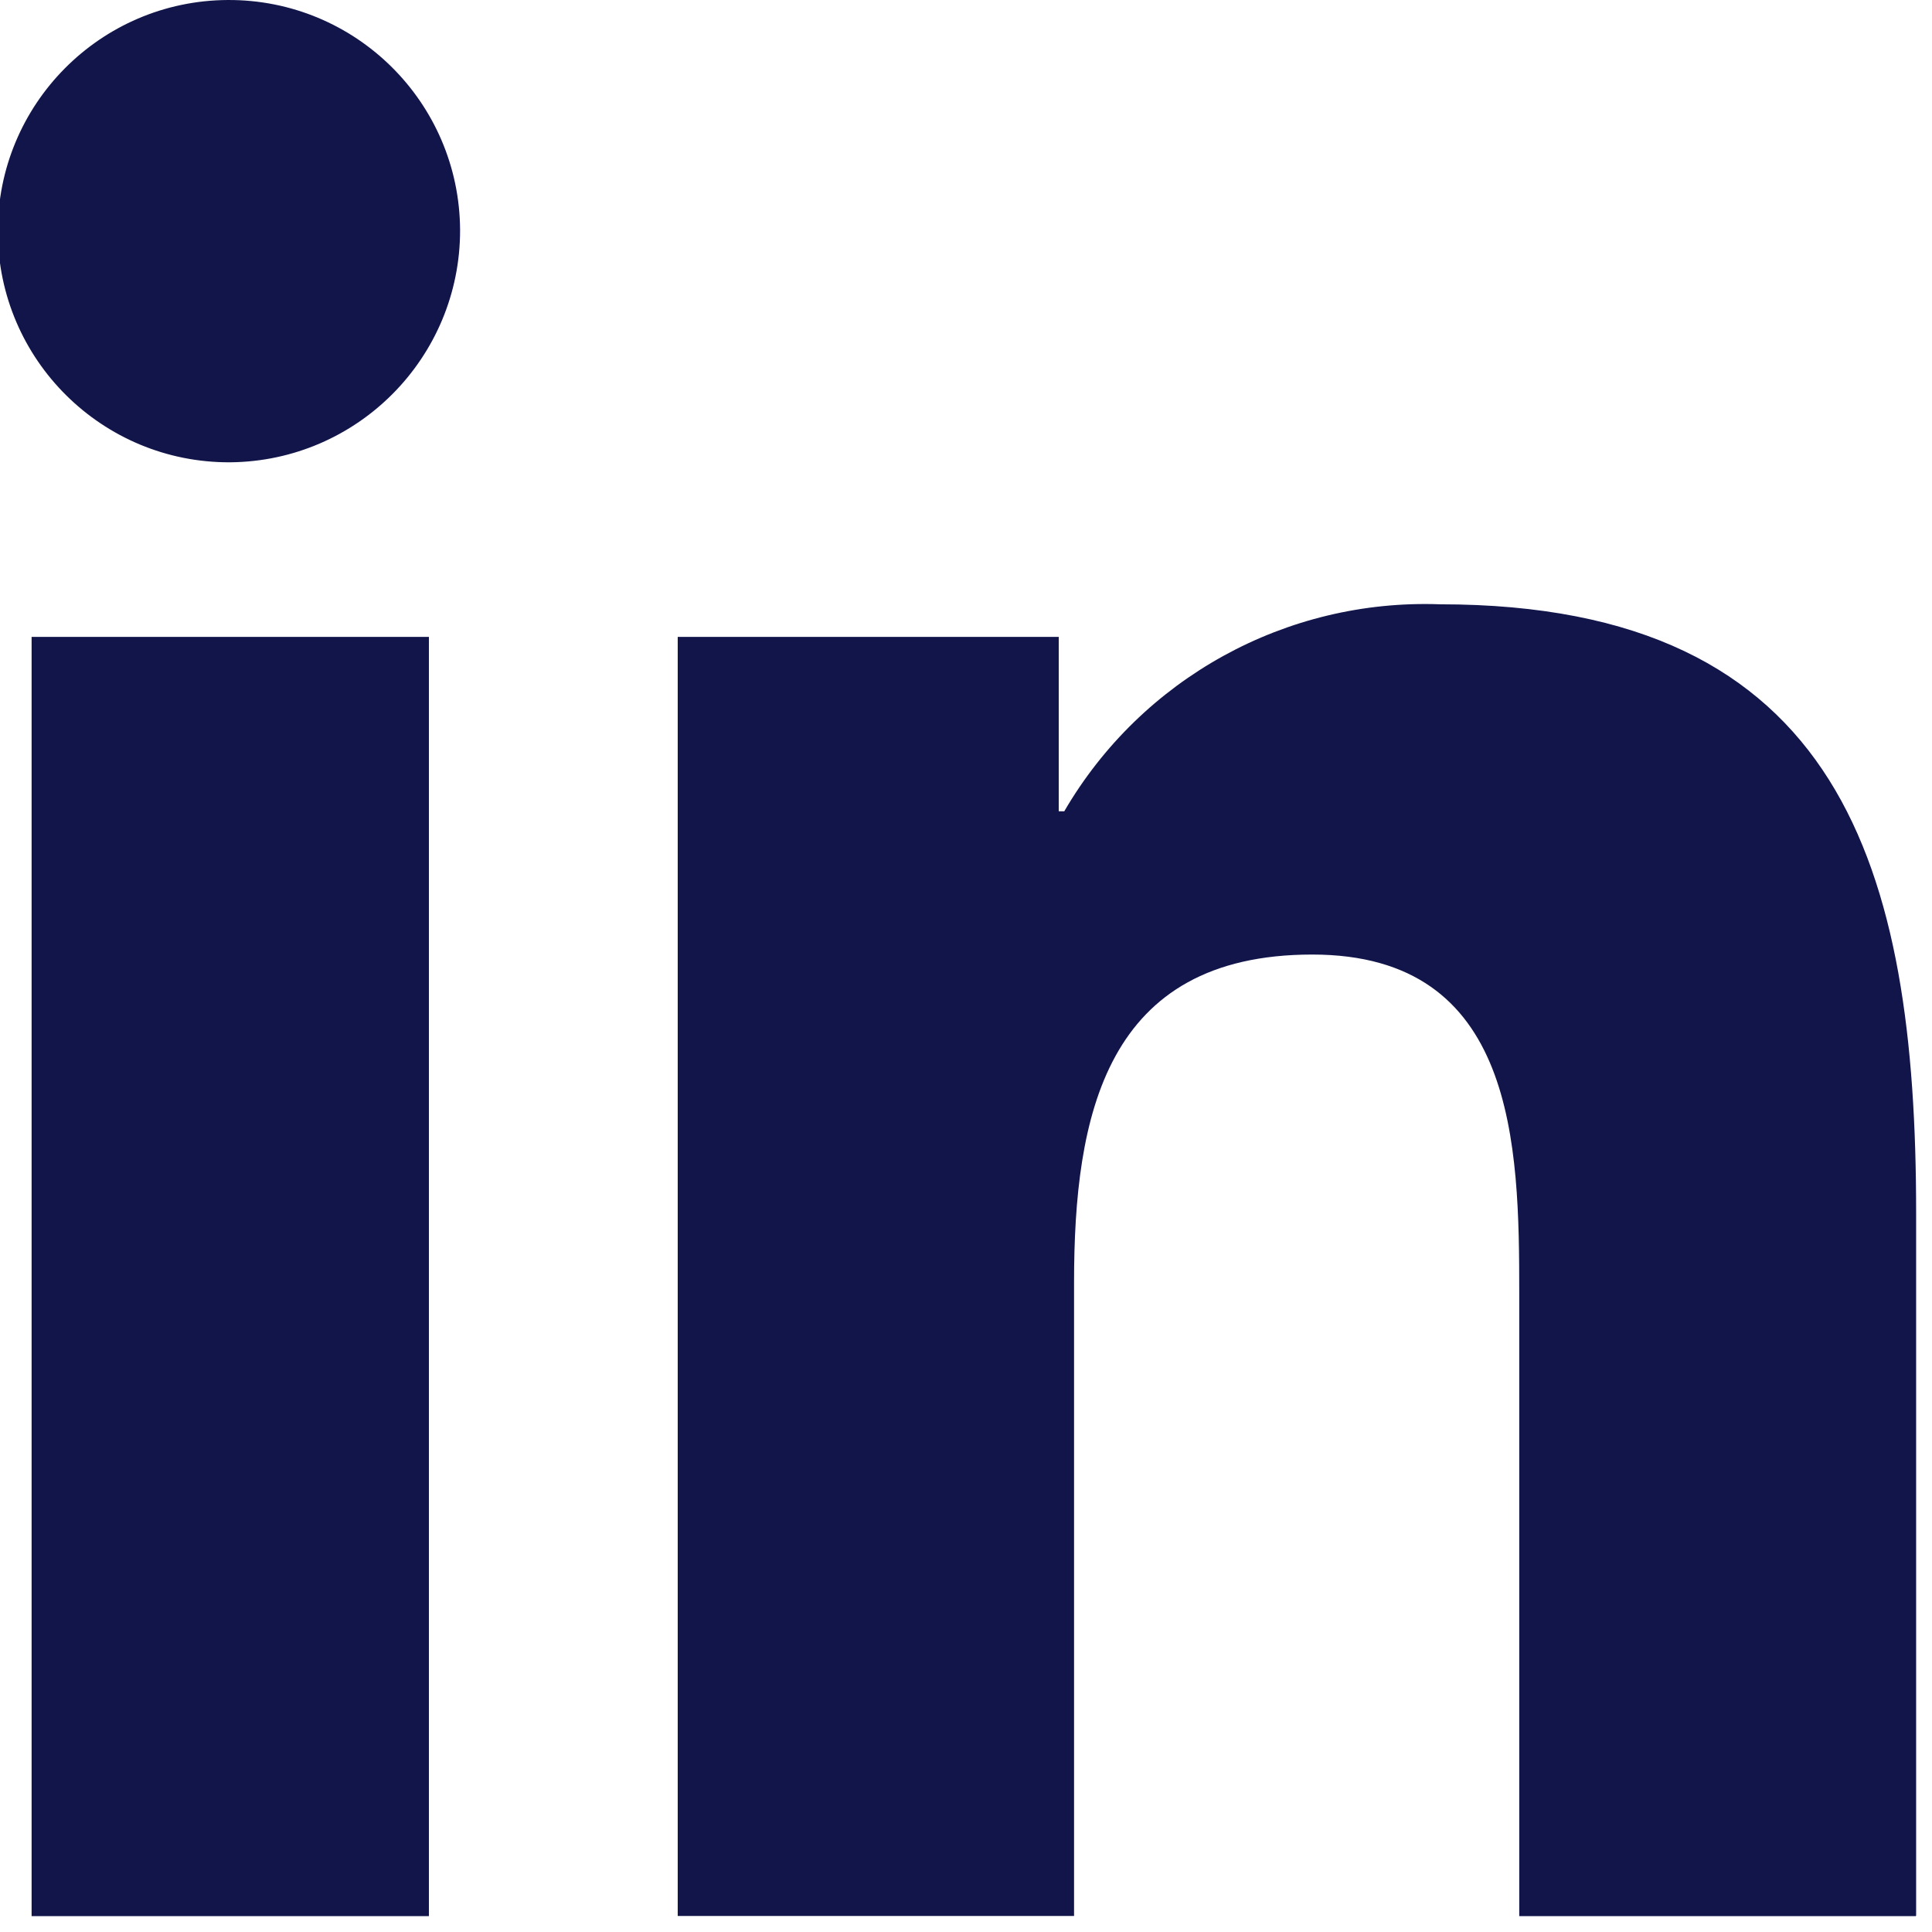
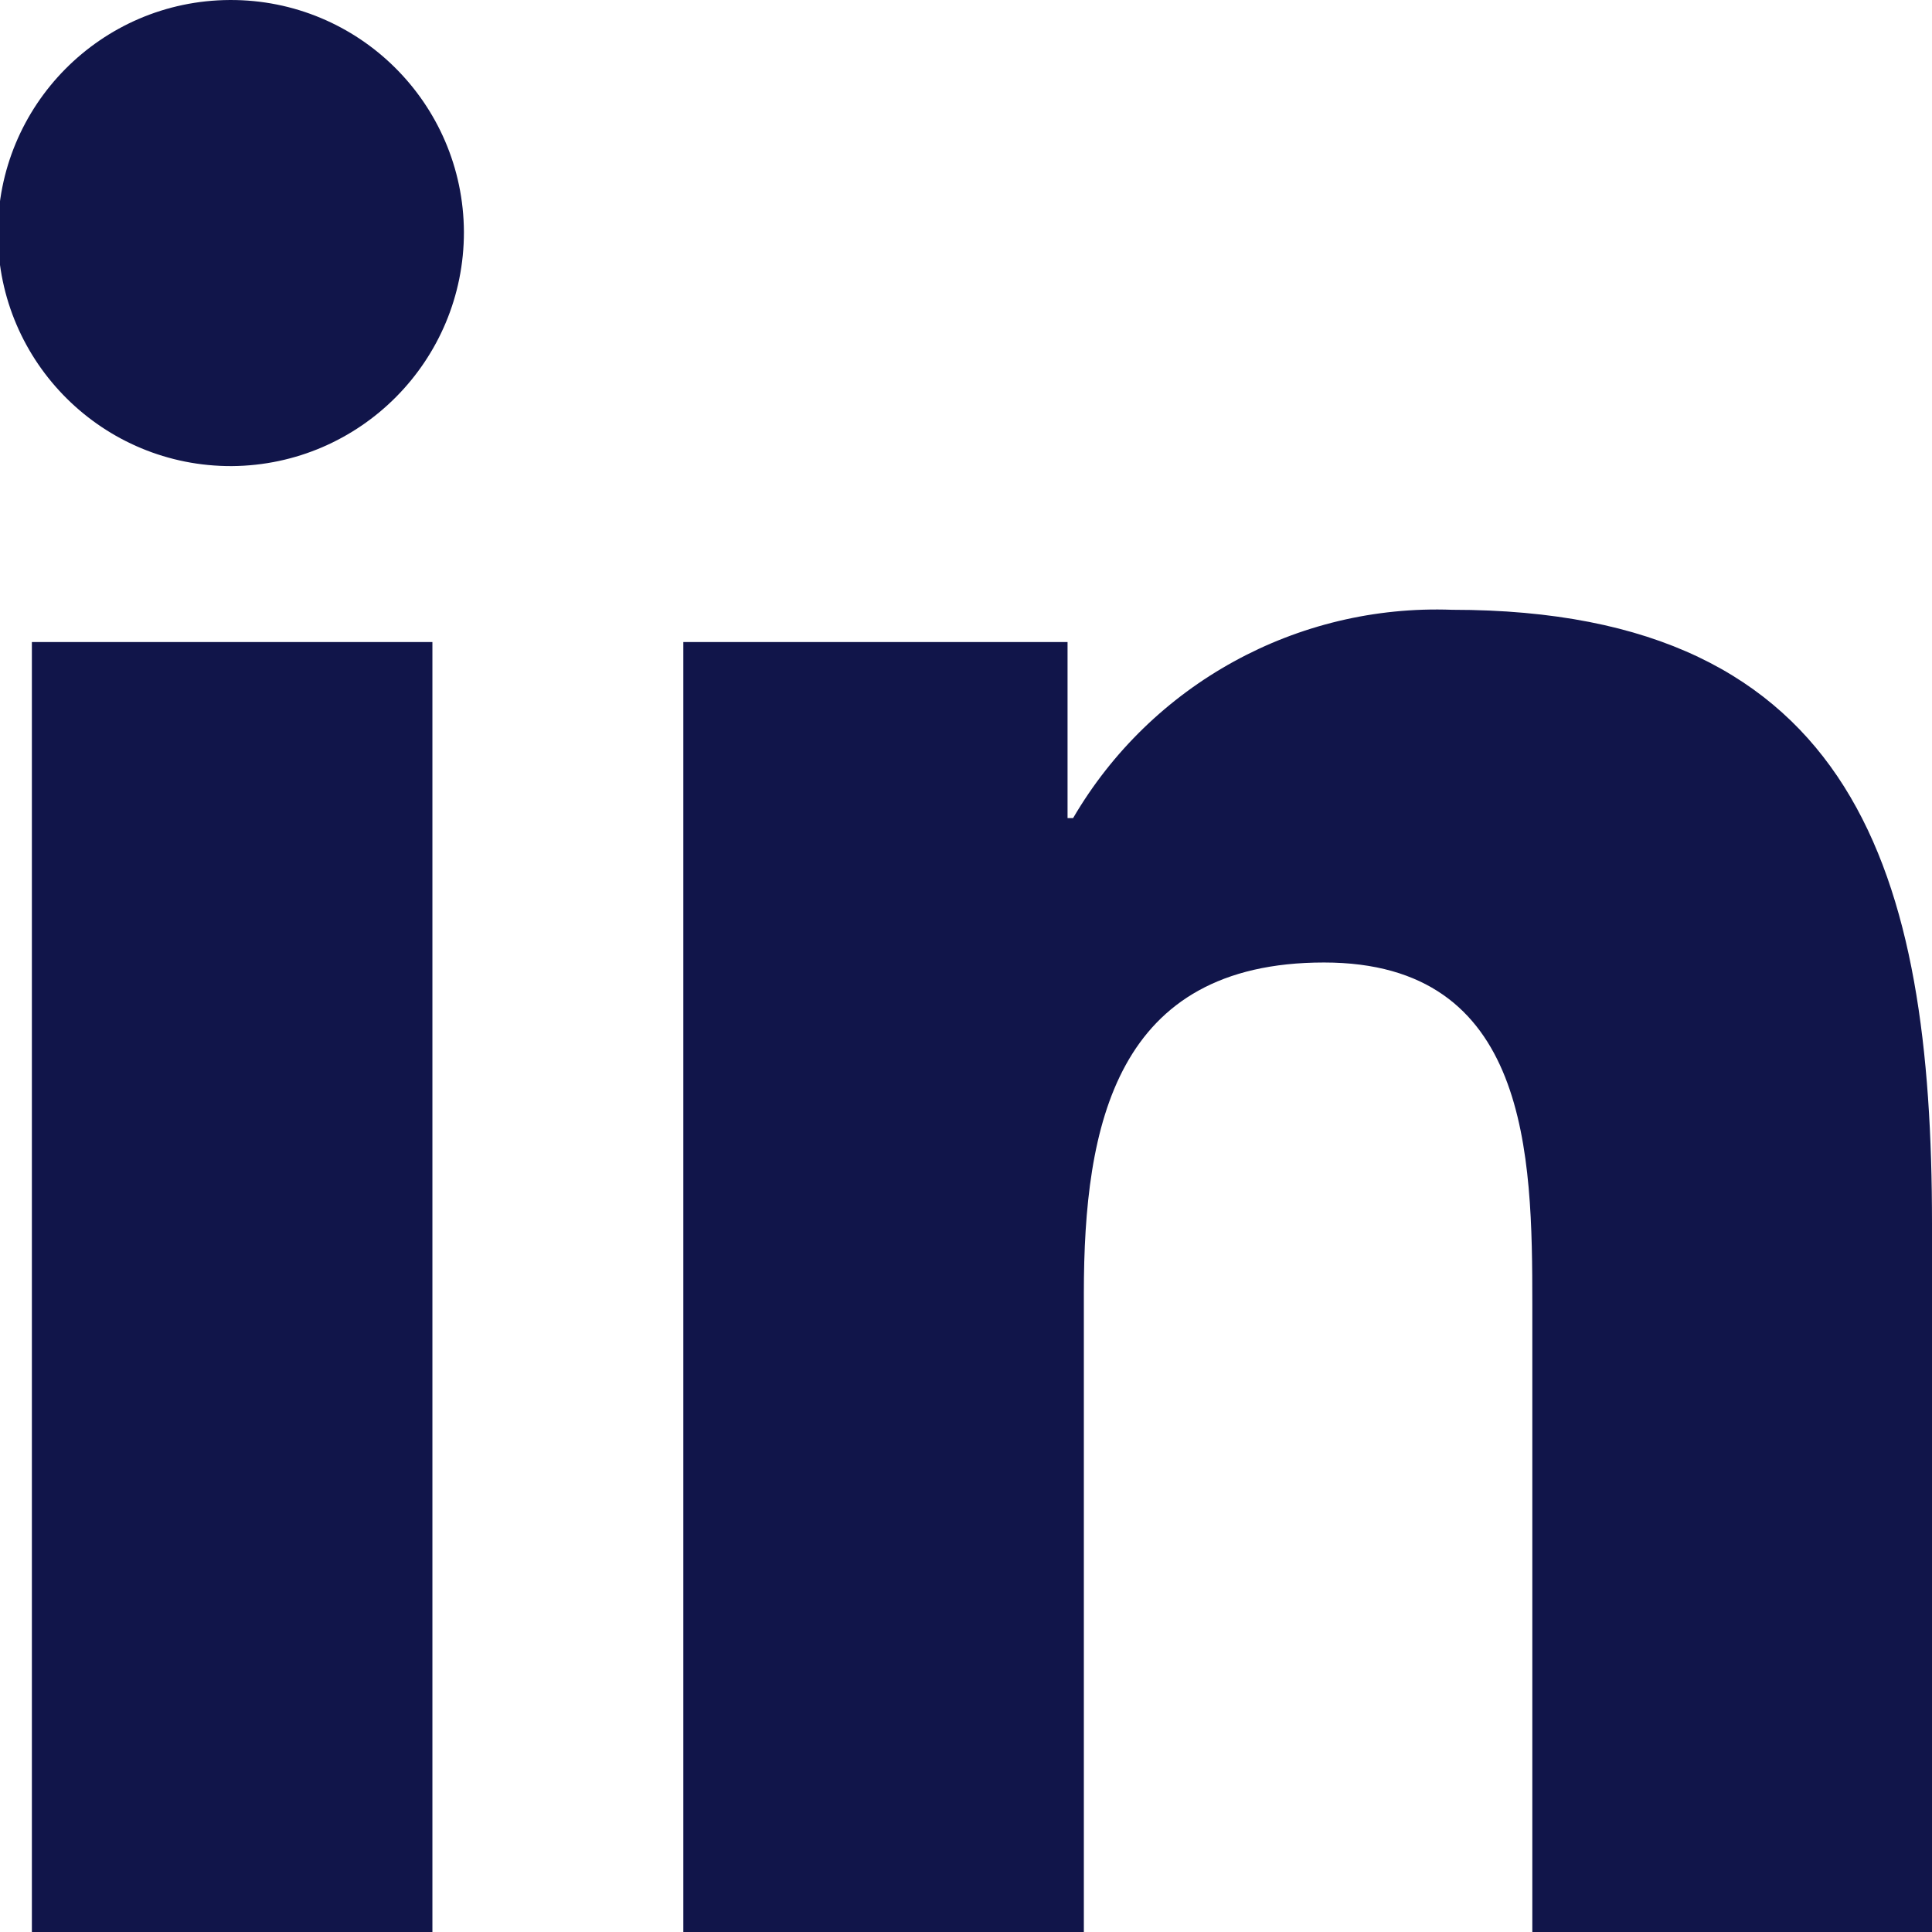
- <svg xmlns="http://www.w3.org/2000/svg" width="14" height="14" viewBox="0 0 14 14">
-   <path id="linkedin-in-brands" d="M3.108,13.895H.229V4.625H3.108ZM1.667,3.36A1.675,1.675,0,1,1,3.334,1.677,1.681,1.681,0,0,1,1.667,3.36ZM13.882,13.895H11.009V9.382c0-1.075-.022-2.455-1.5-2.455-1.5,0-1.726,1.168-1.726,2.377v4.59H4.911V4.625H7.672V5.889h.04a3.025,3.025,0,0,1,2.724-1.5c2.913,0,3.449,1.918,3.449,4.41v5.092Z" transform="translate(0 -0.01)" fill="#11154a" />
+ <svg xmlns="http://www.w3.org/2000/svg" width="16" height="16" viewBox="0 0 16 16">
+   <path id="linkedin-in-brands" d="M3.581,16.01H.264V5.327H3.581ZM1.921,3.87A1.93,1.93,0,1,1,3.842,1.931,1.937,1.937,0,0,1,1.921,3.87ZM16,16.01h-3.31v-5.2c0-1.239-.025-2.829-1.725-2.829-1.725,0-1.989,1.346-1.989,2.739V16.01H5.659V5.327H8.841V6.785h.046A3.486,3.486,0,0,1,12.026,5.06C15.383,5.06,16,7.27,16,10.142V16.01Z" transform="translate(0 -0.01)" fill="#11154a" />
</svg>
